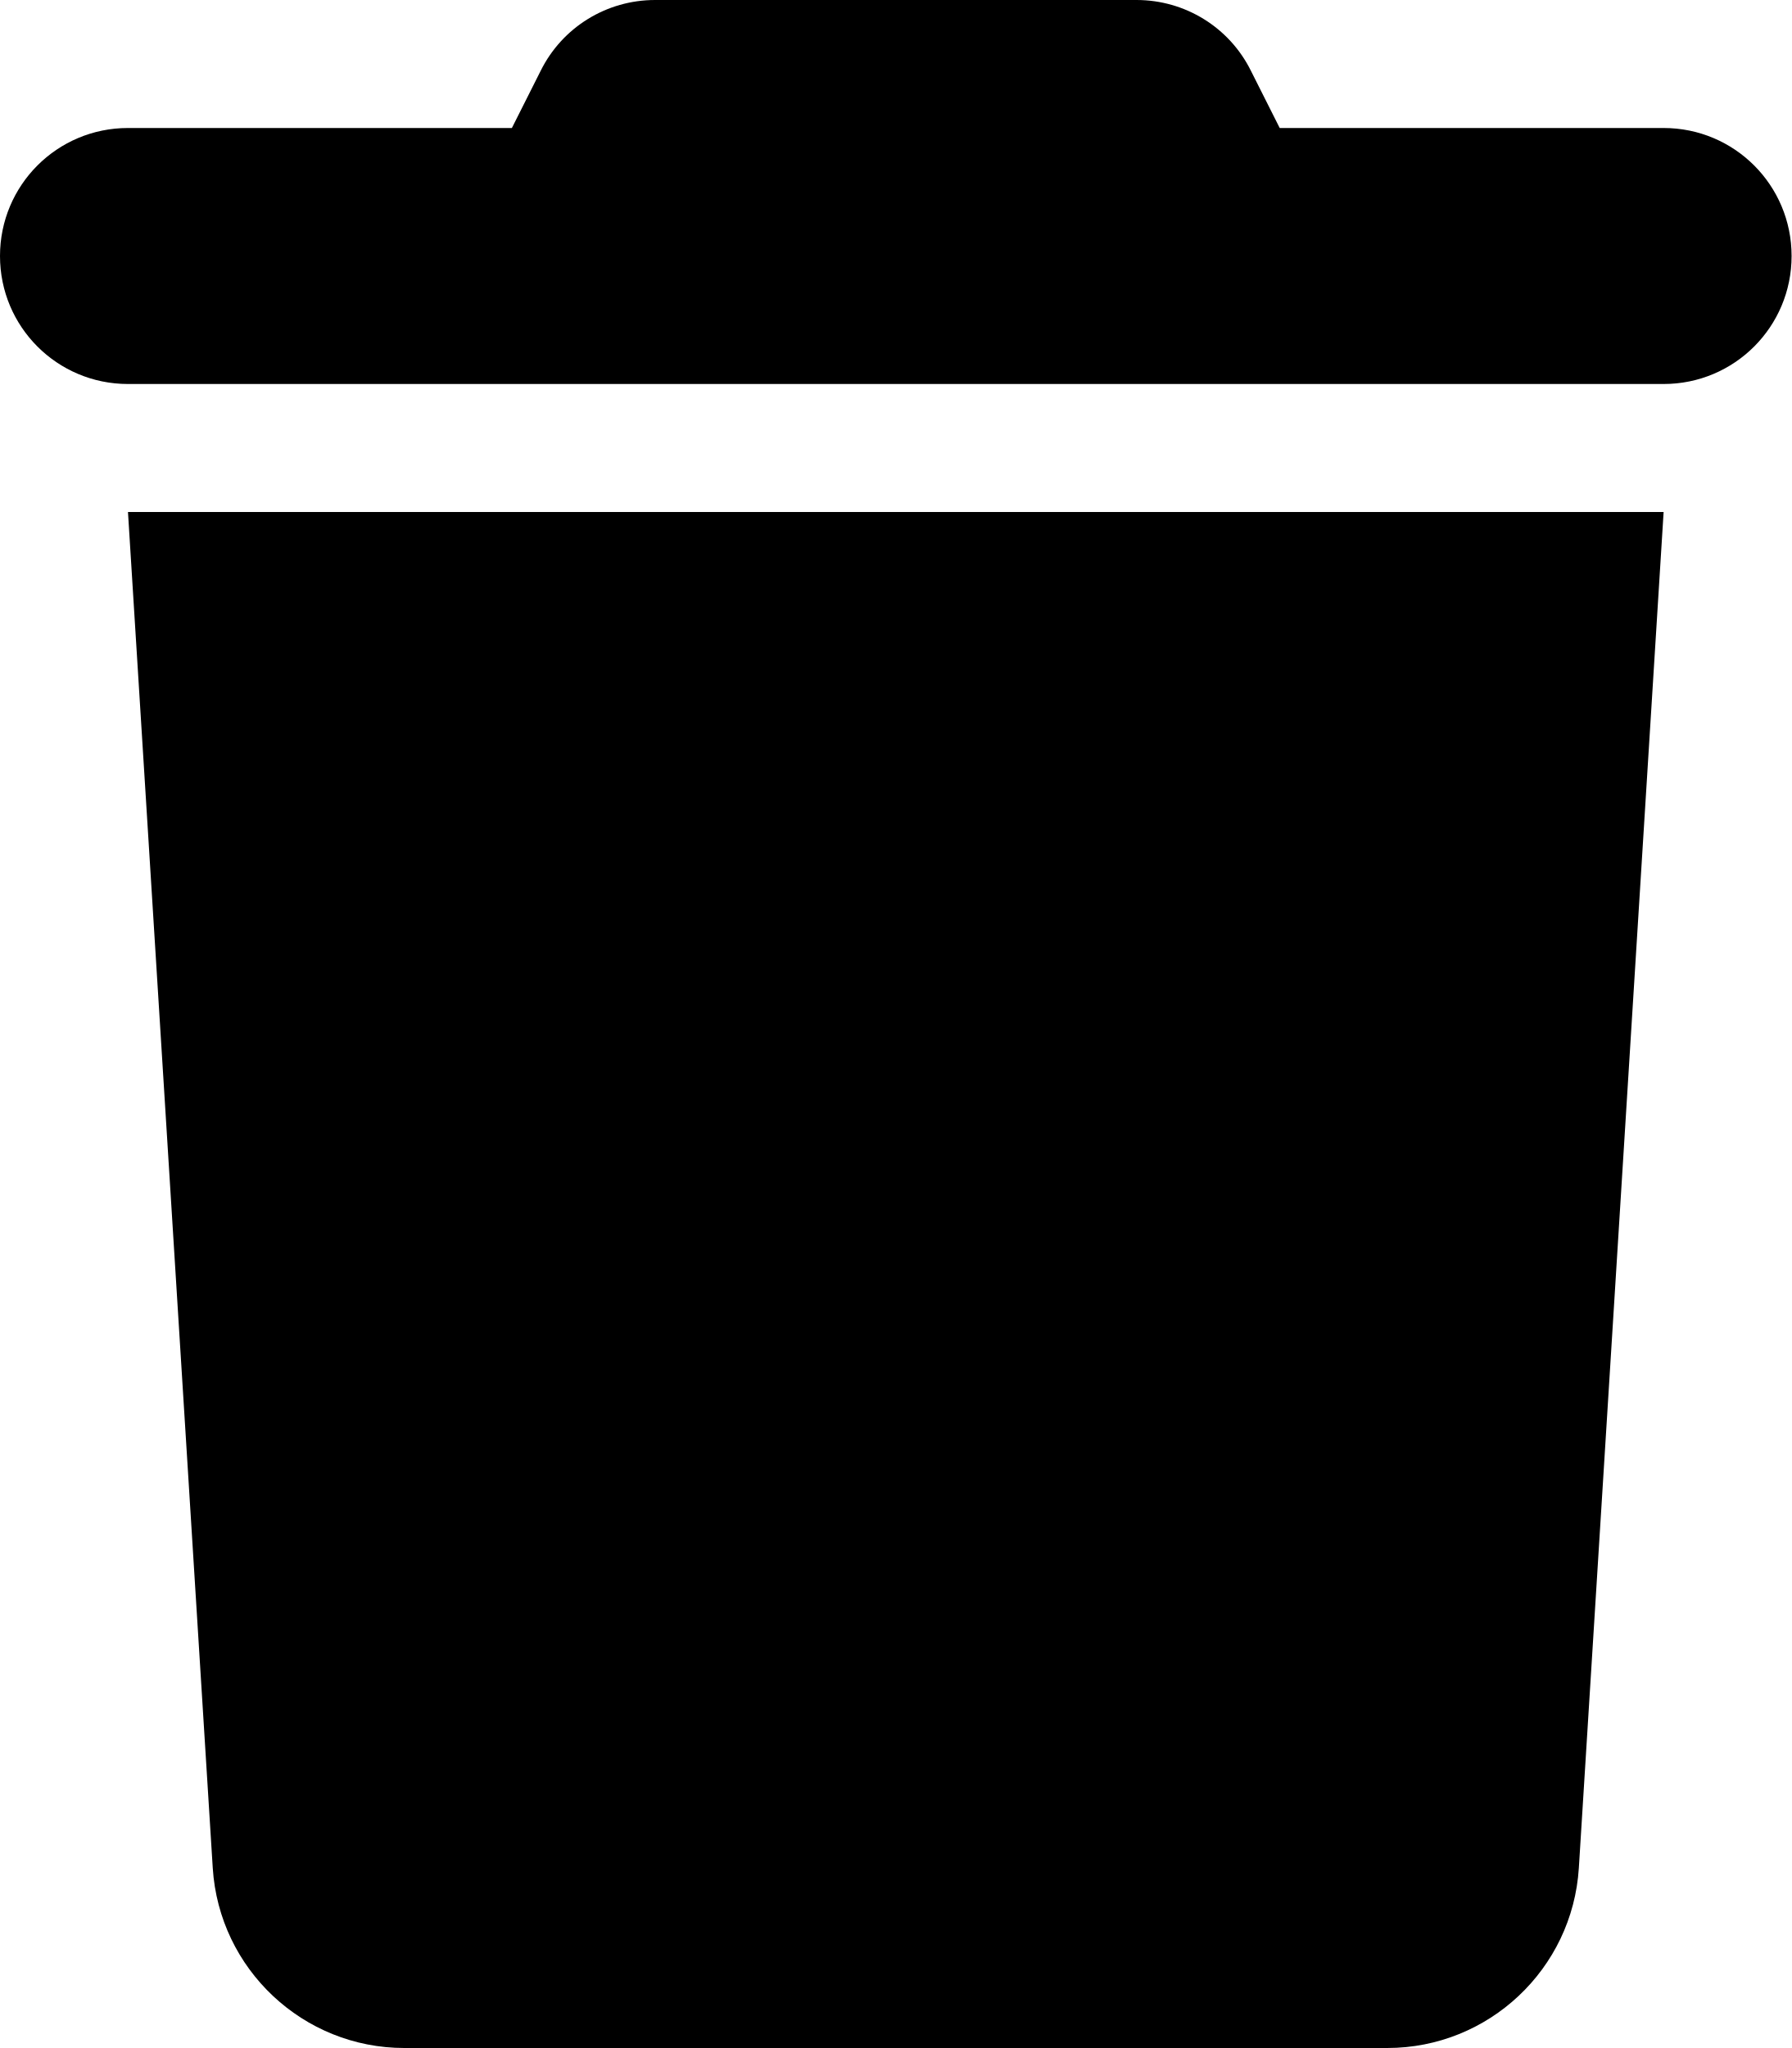
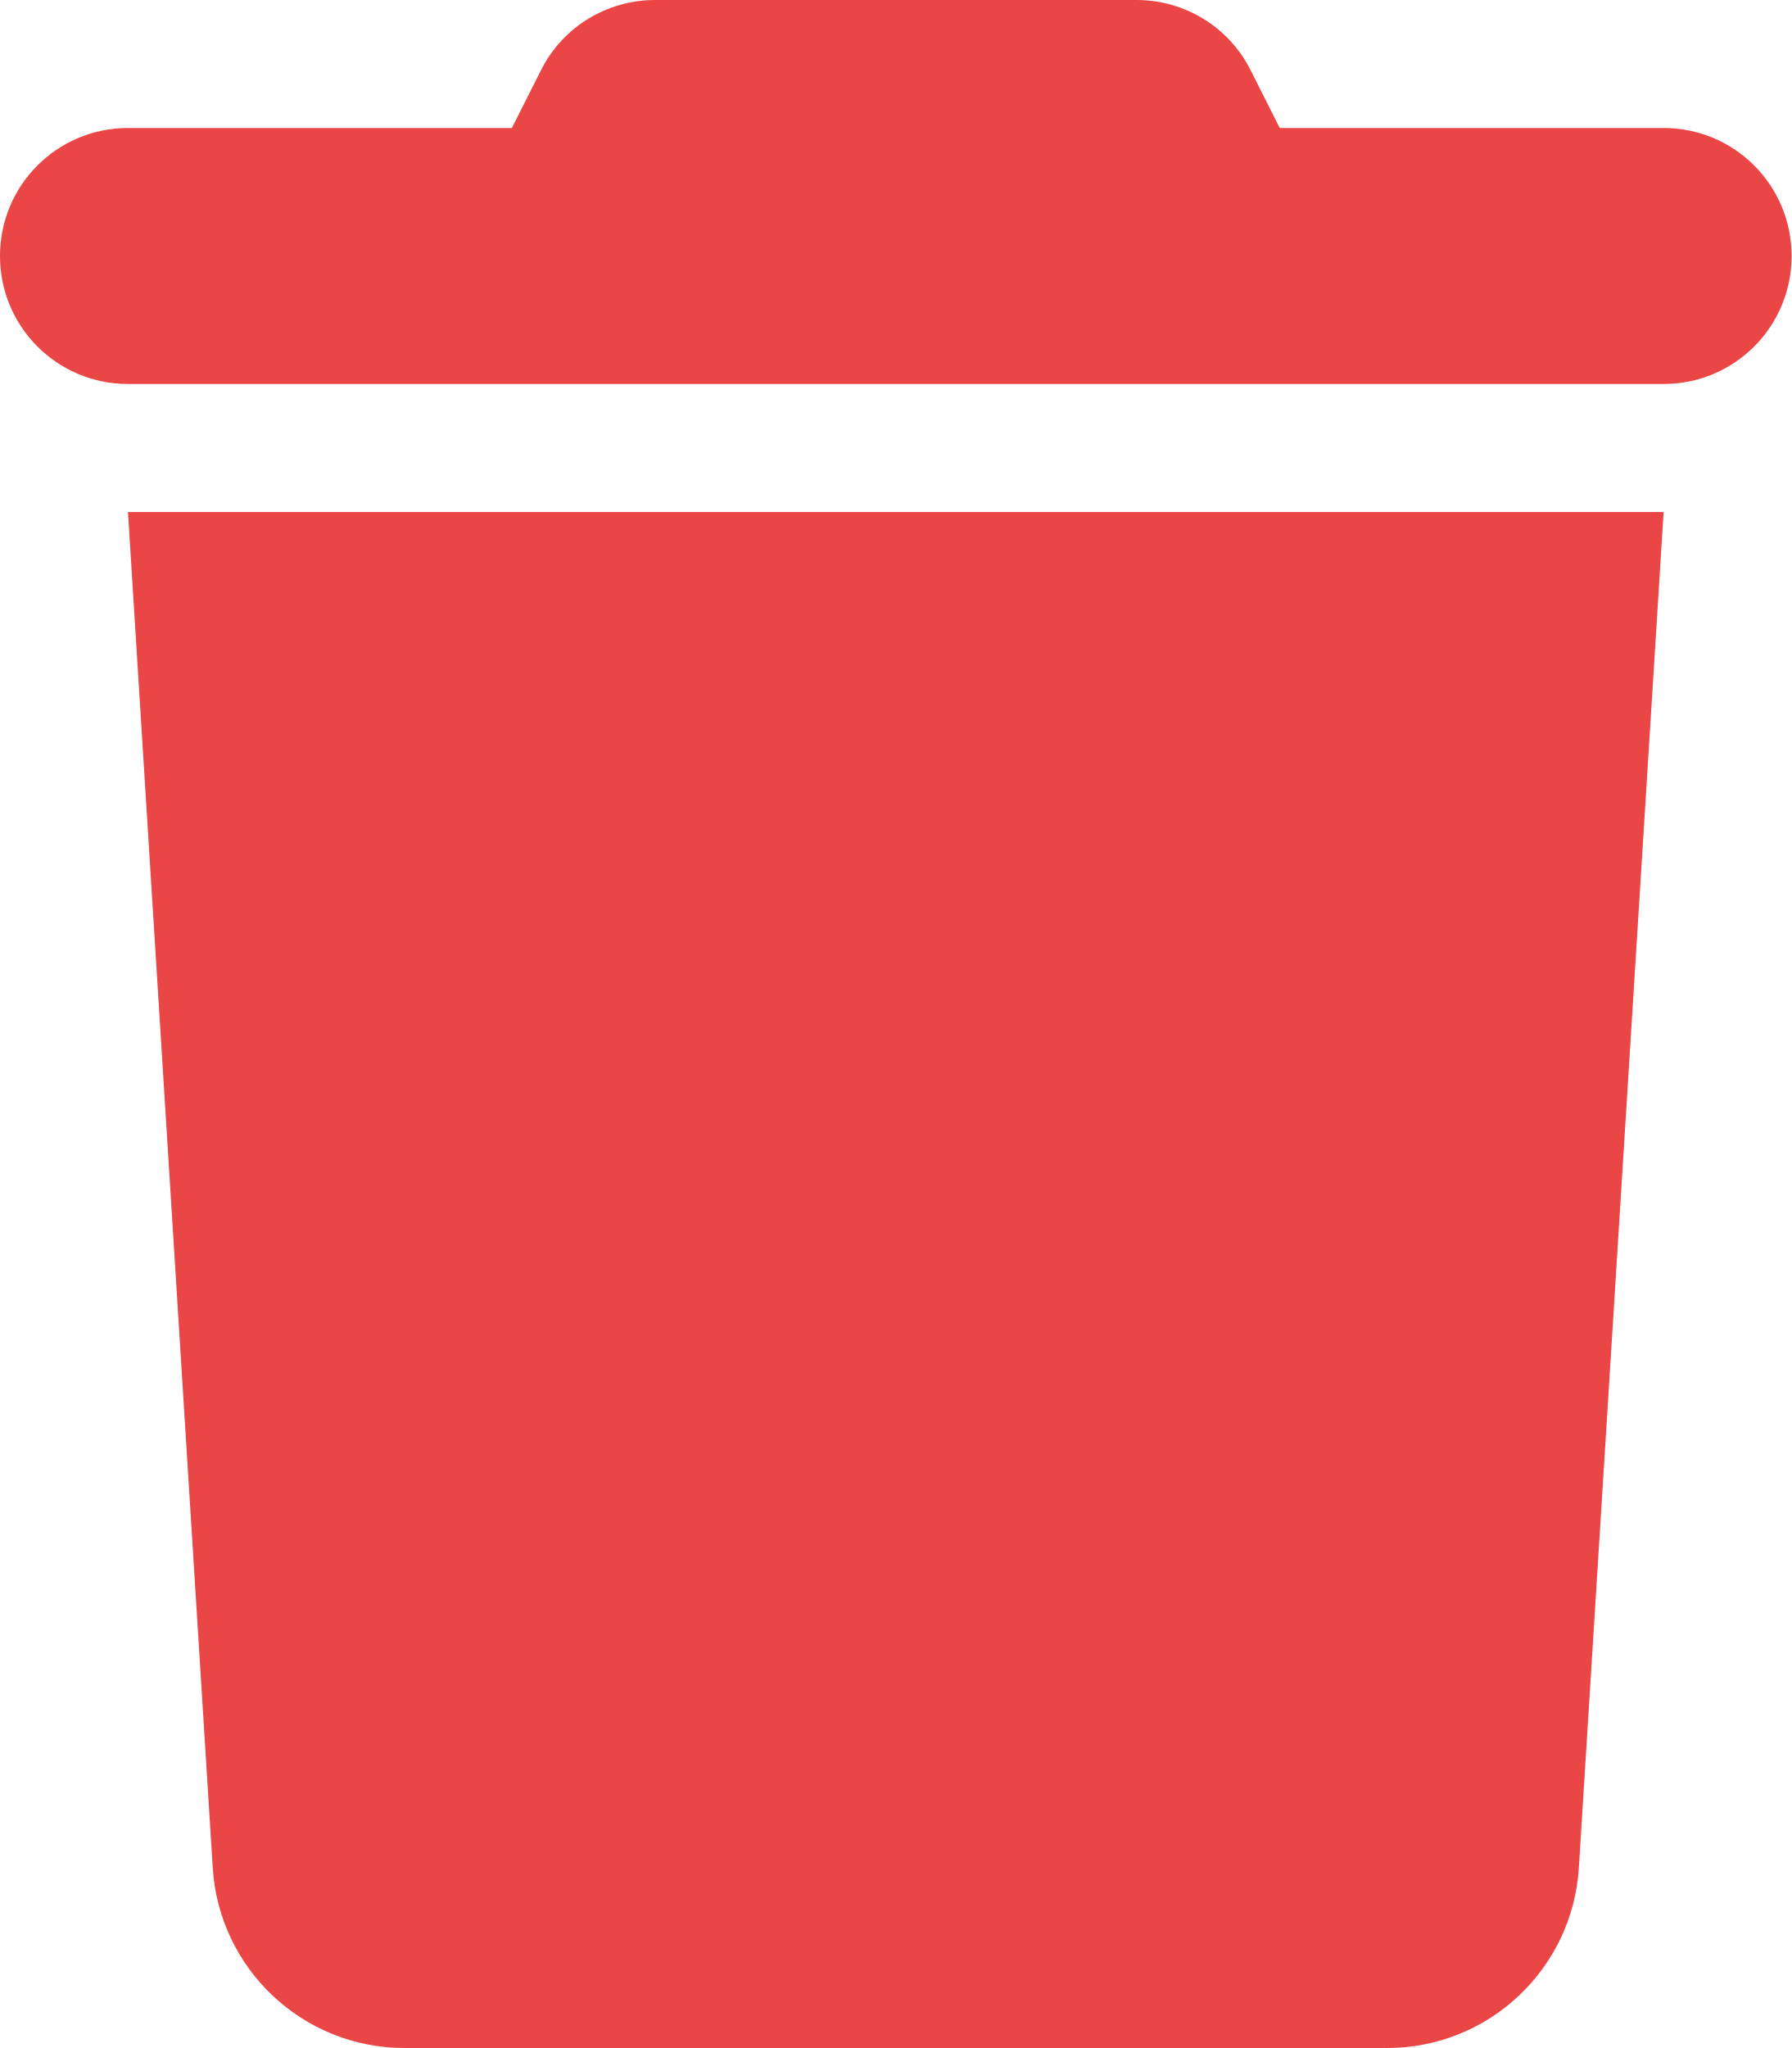
- <svg xmlns="http://www.w3.org/2000/svg" viewBox="0 0 448 512">
-   <path d="M135.2 17.7L128 32H32C14.3 32 0 46.3 0 64S14.3 96 32 96H416c17.7 0 32-14.3 32-32s-14.3-32-32-32H320l-7.2-14.3C307.4 6.8 296.3 0 284.2 0H163.8c-12.1 0-23.2 6.8-28.6 17.7zM416 128H32L53.2 467c1.6 25.3 22.6 45 47.9 45H346.9c25.3 0 46.3-19.7 47.9-45L416 128z" />
+ <svg xmlns="http://www.w3.org/2000/svg" version="1.1" id="Layer_1" x="0px" y="0px" viewBox="0 0 448 512" style="enable-background:new 0 0 448 512;" xml:space="preserve">
+   <style type="text/css">
+ 	.st0{fill:#EB4646;}
+ </style>
+   <path class="st0" d="M135.2,17.7L128,32H32C14.3,32,0,46.3,0,64s14.3,32,32,32h384c17.7,0,32-14.3,32-32s-14.3-32-32-32h-96  l-7.2-14.3C307.4,6.8,296.3,0,284.2,0H163.8C151.7,0,140.6,6.8,135.2,17.7z M416,128H32l21.2,339c1.6,25.3,22.6,45,47.9,45h245.8  c25.3,0,46.3-19.7,47.9-45L416,128z" />
</svg>
